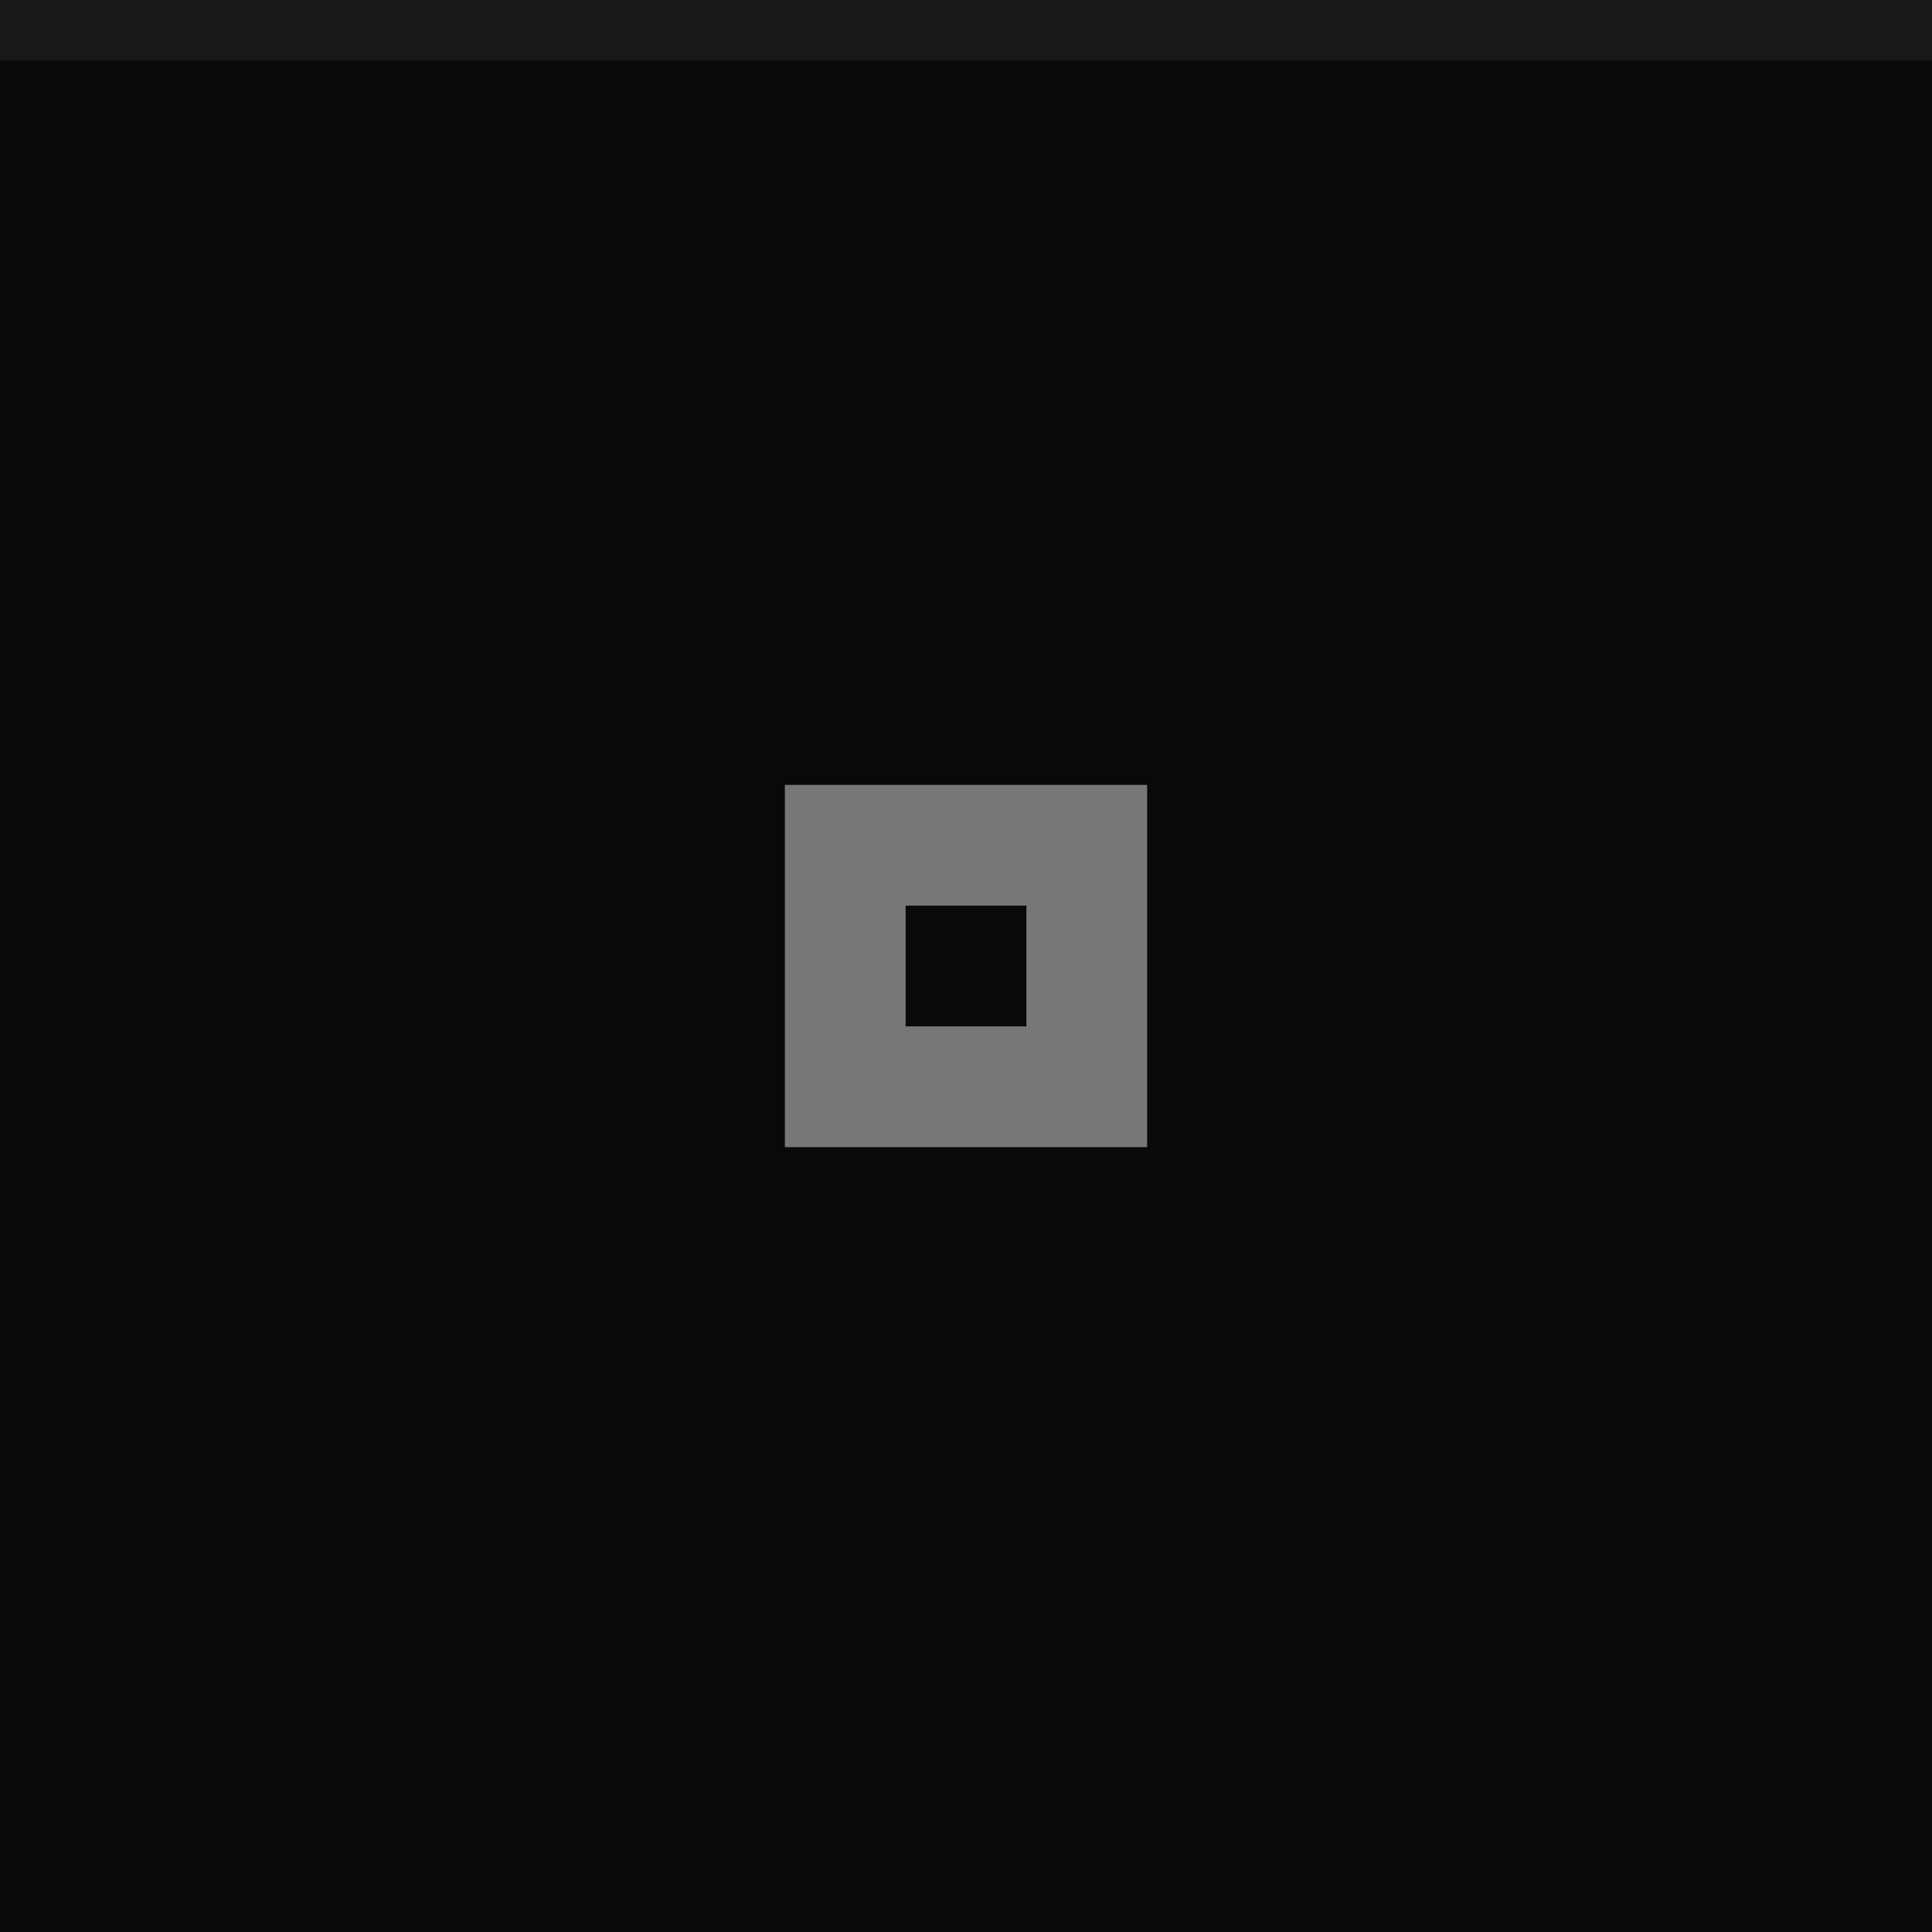
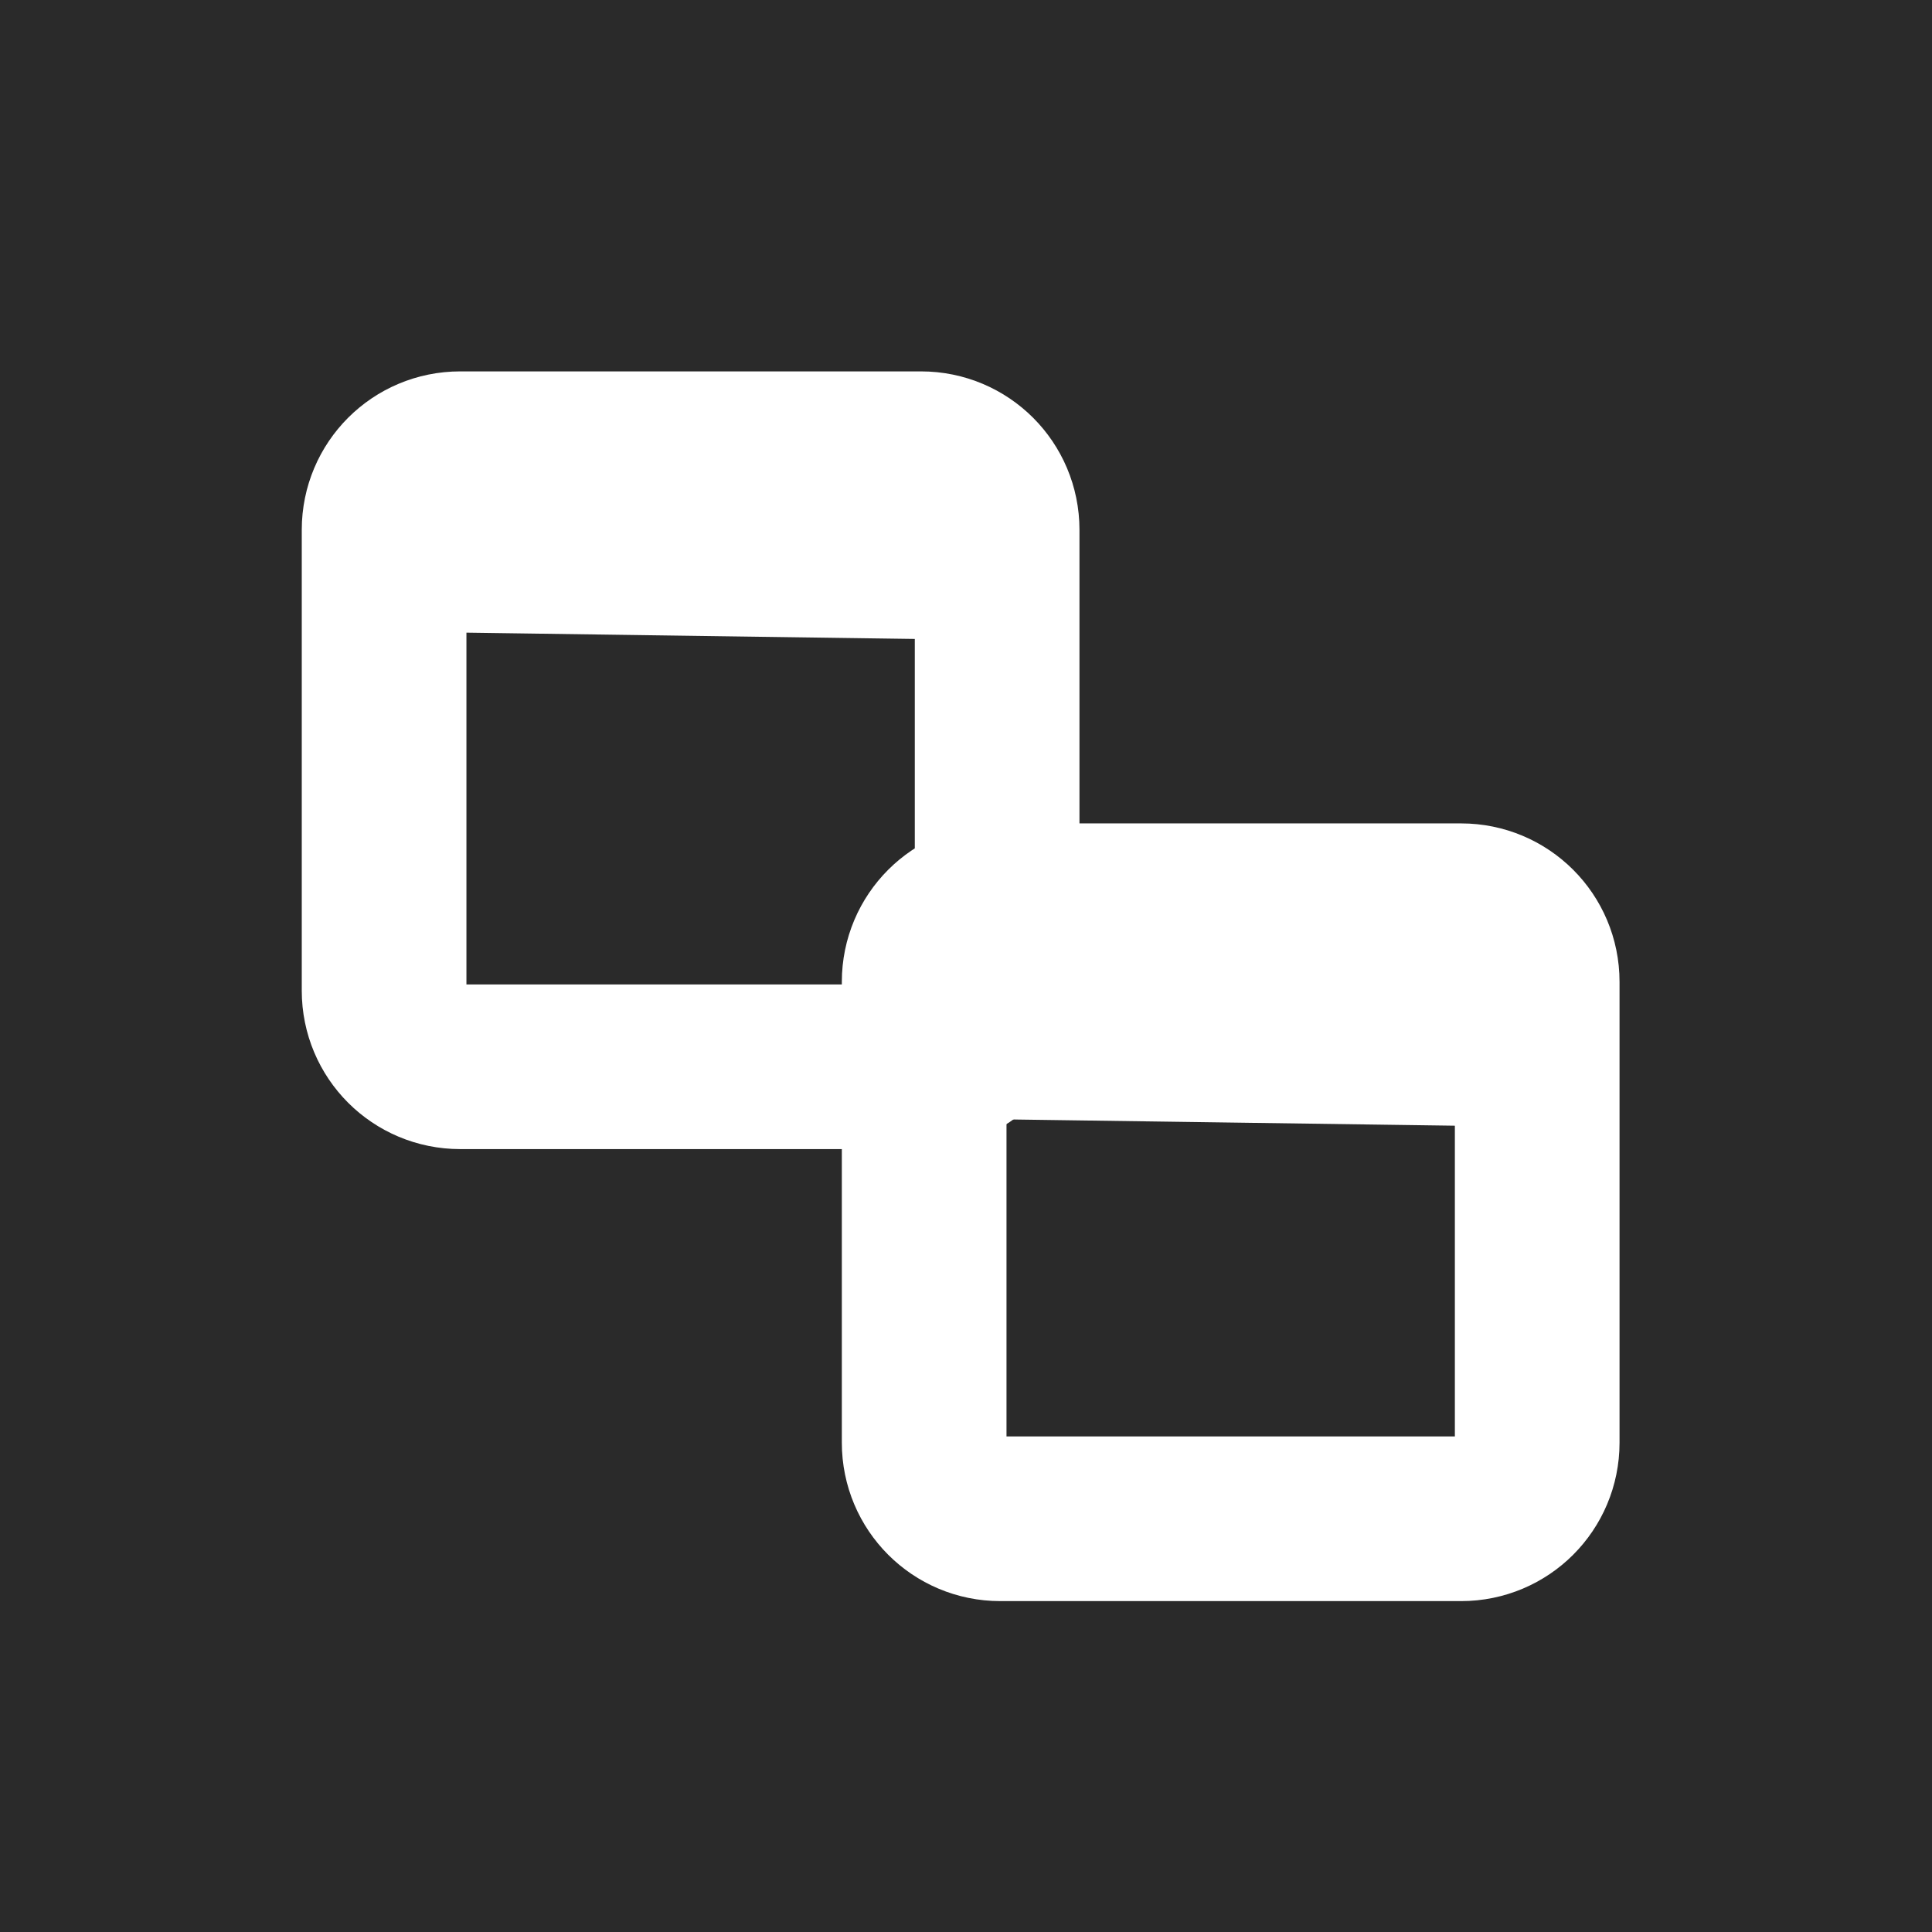
- <svg xmlns="http://www.w3.org/2000/svg" width="24" height="24" viewBox="0 0 24 24" version="1.1" id="svg4506">
-   <defs id="defs4510" />
-   <rect width="24" height="24" fill="#09090a" id="rect4496" x="0" y="0" style="stroke-width:0.75" />
-   <rect width="24" height="0.75" fill="#a5a5a5" fill-opacity="0.1" id="rect4498" x="0" y="0" style="stroke-width:0.75" />
-   <g fill="#a5a5a5" opacity="0.7" id="g4504" transform="scale(0.75)">
-     <circle cx="16" cy="16" r="12" opacity="0" id="circle4500" />
-     <path d="m 13,13 v 6 h 6 v -6 z m 2,2 h 2 v 2 h -2 z" id="path4502" />
-   </g>
+ <svg xmlns="http://www.w3.org/2000/svg" width="26" height="26" viewBox="0 0 26 26" version="1.1" id="svg1856">
+   <defs id="defs1860" />
+   <rect width="26" height="26" fill="#09090a" id="rect1846" style="fill:#2a2a2a;fill-opacity:1;stroke-width:0.812" x="0" y="0" />
+   <path id="rect496" style="fill:none;fill-opacity:0.99;fill-rule:evenodd;stroke:#ffffff;stroke-width:2.216;stroke-linecap:round;stroke-linejoin:round;stroke-dasharray:none;stroke-dashoffset:90.746;stroke-opacity:1;paint-order:stroke fill markers" d="m 6.193,6.106 h 6.202 c 0.567,0 1.024,0.457 1.024,1.024 v 6.202 c 0,0.567 -0.457,1.024 -1.024,1.024 H 6.193 c -0.567,0 -1.024,-0.457 -1.024,-1.024 V 7.13 c 0,-0.567 0.457,-1.024 1.024,-1.024 z" />
+   <path id="path288" style="fill:none;fill-opacity:0.99;fill-rule:evenodd;stroke:#ffffff;stroke-width:2.216;stroke-linecap:round;stroke-linejoin:round;stroke-dasharray:none;stroke-dashoffset:90.746;stroke-opacity:1;paint-order:stroke fill markers" d="m 13.461,12.189 h 6.202 c 0.567,0 1.024,0.457 1.024,1.024 v 6.202 c 0,0.567 -0.457,1.024 -1.024,1.024 h -6.202 c -0.567,0 -1.024,-0.457 -1.024,-1.024 v -6.202 c 0,-0.567 0.457,-1.024 1.024,-1.024 z" />
+   <path style="fill:#7a8f64;fill-rule:evenodd;stroke:#ffffff;stroke-width:2.376;stroke-linecap:round;stroke-linejoin:round;stroke-dashoffset:90.746;paint-order:stroke fill markers" d="m 6.148,7.324 6.541,0.092" id="path543" />
+   <path style="fill:#7a8f64;fill-rule:evenodd;stroke:#ffffff;stroke-width:2.376;stroke-linecap:round;stroke-linejoin:round;stroke-dashoffset:90.746;paint-order:stroke fill markers" d="m 13.672,13.878 6.541,0.092" id="path545" />
</svg>
